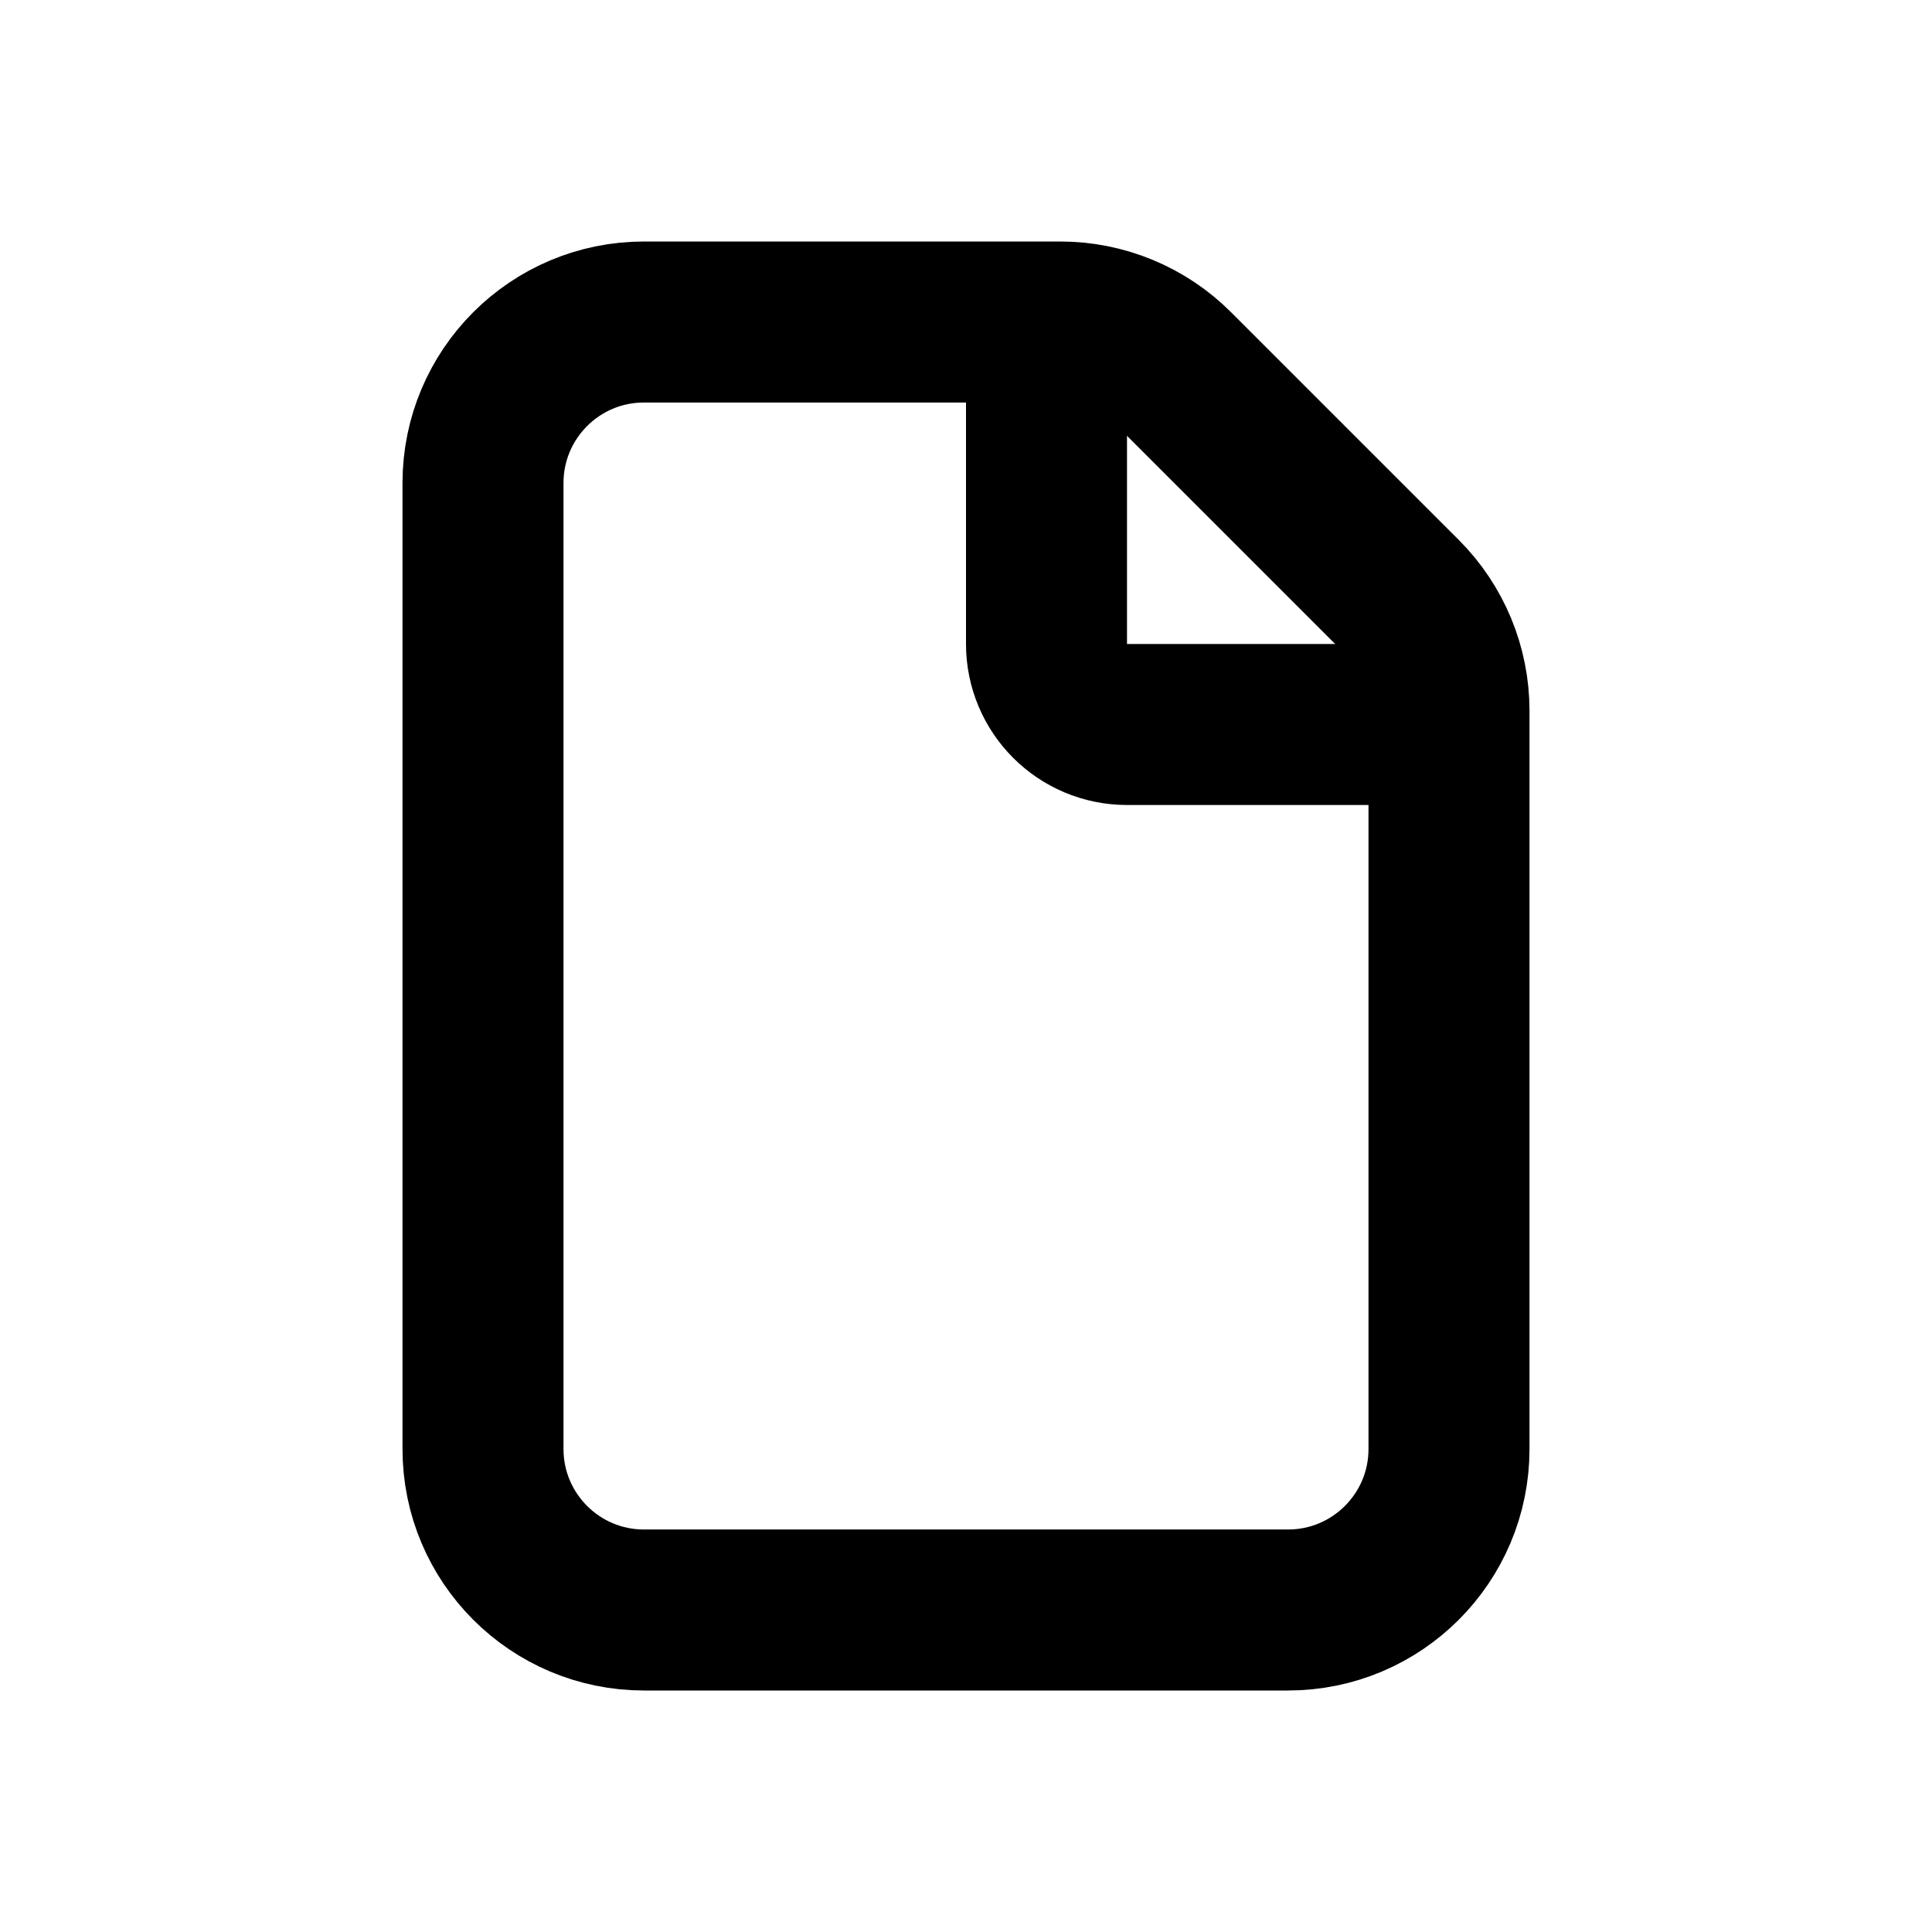
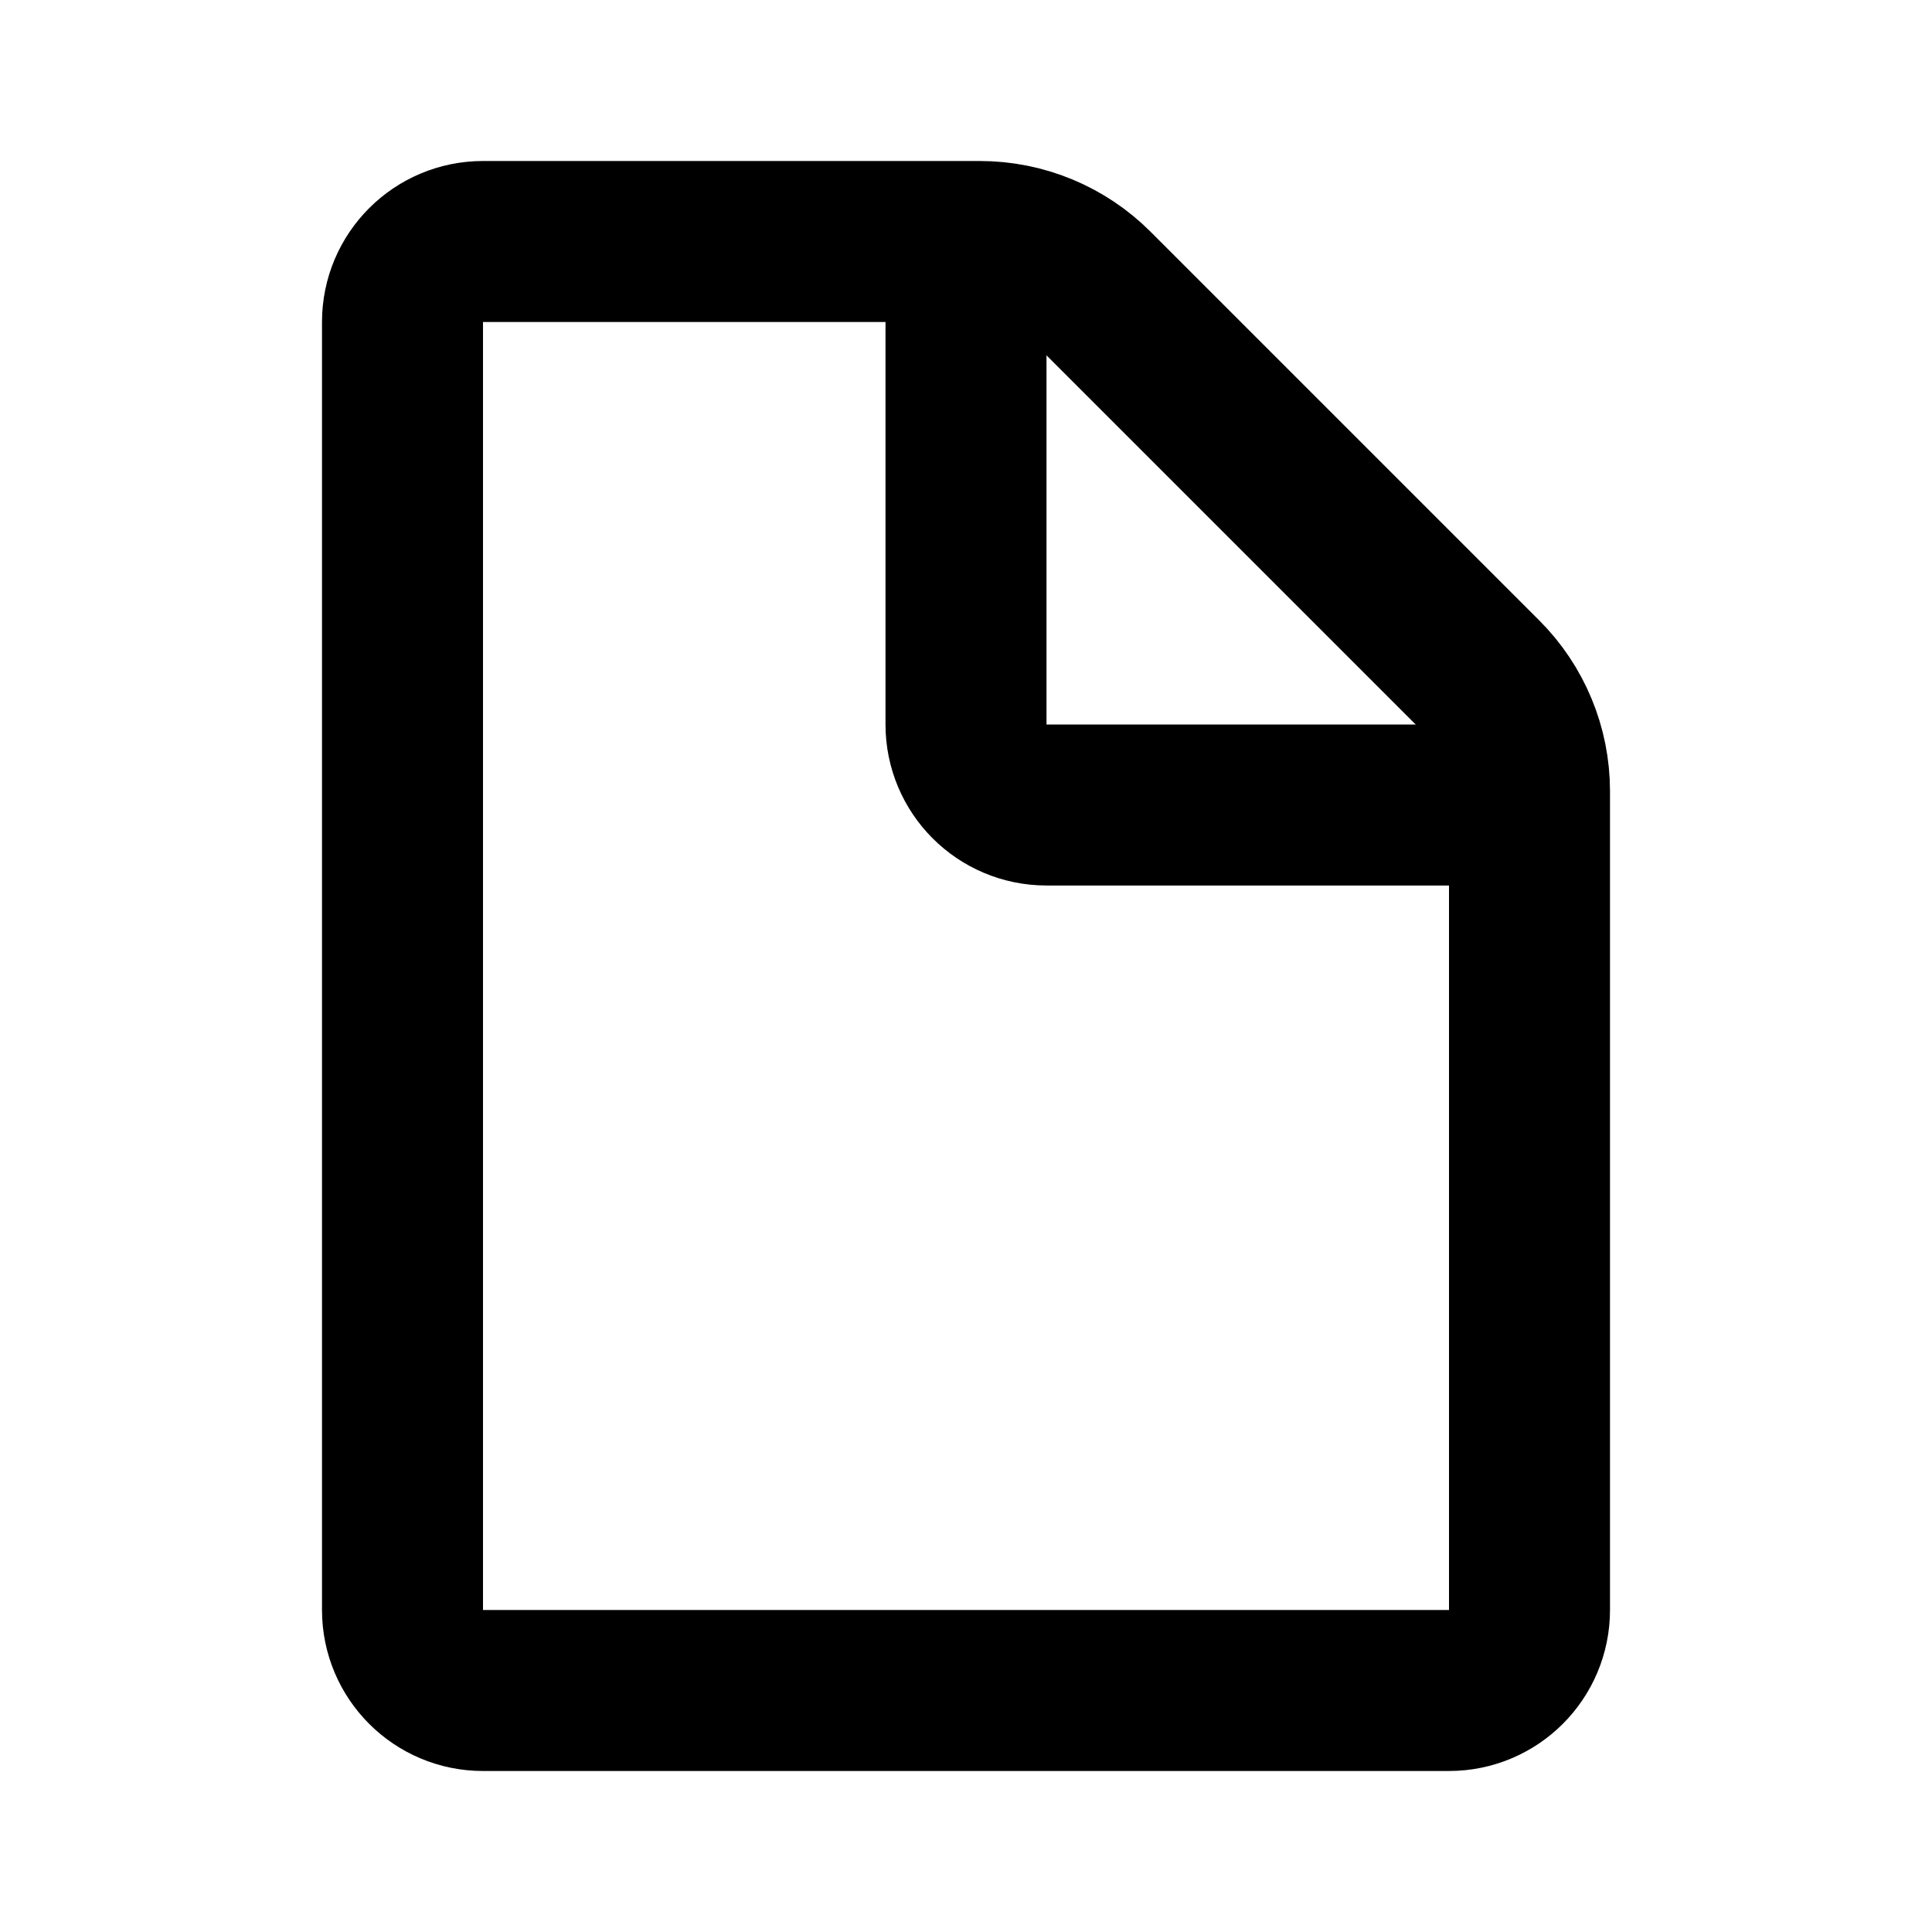
<svg xmlns="http://www.w3.org/2000/svg" class="humbleicons__icon" width="1em" height="1em" fill="none" stroke="currentColor" viewBox="0 0 24 24" style="top: .125em; position: relative;">
-   <g stroke-linejoin="round" stroke-width="2">
-     <path d="M6 18V6a2 2 0 012-2h5.172a2 2 0 011.414.586l2.828 2.828A2 2 0 0118 8.828V18a2 2 0 01-2 2H8a2 2 0 01-2-2z" />
-     <path d="M13 4v4a1 1 0 001 1h4" />
+   <g stroke="currentColor" stroke-linejoin="round" stroke-width="2">
+     <path d="M5 20V4a1 1 0 011-1h6.172a2 2 0 011.414.586l4.828 4.828A2 2 0 0119 9.828V20a1 1 0 01-1 1H6a1 1 0 01-1-1z" />
+     <path d="M12 3v6a1 1 0 001 1h6" />
  </g>
</svg>
